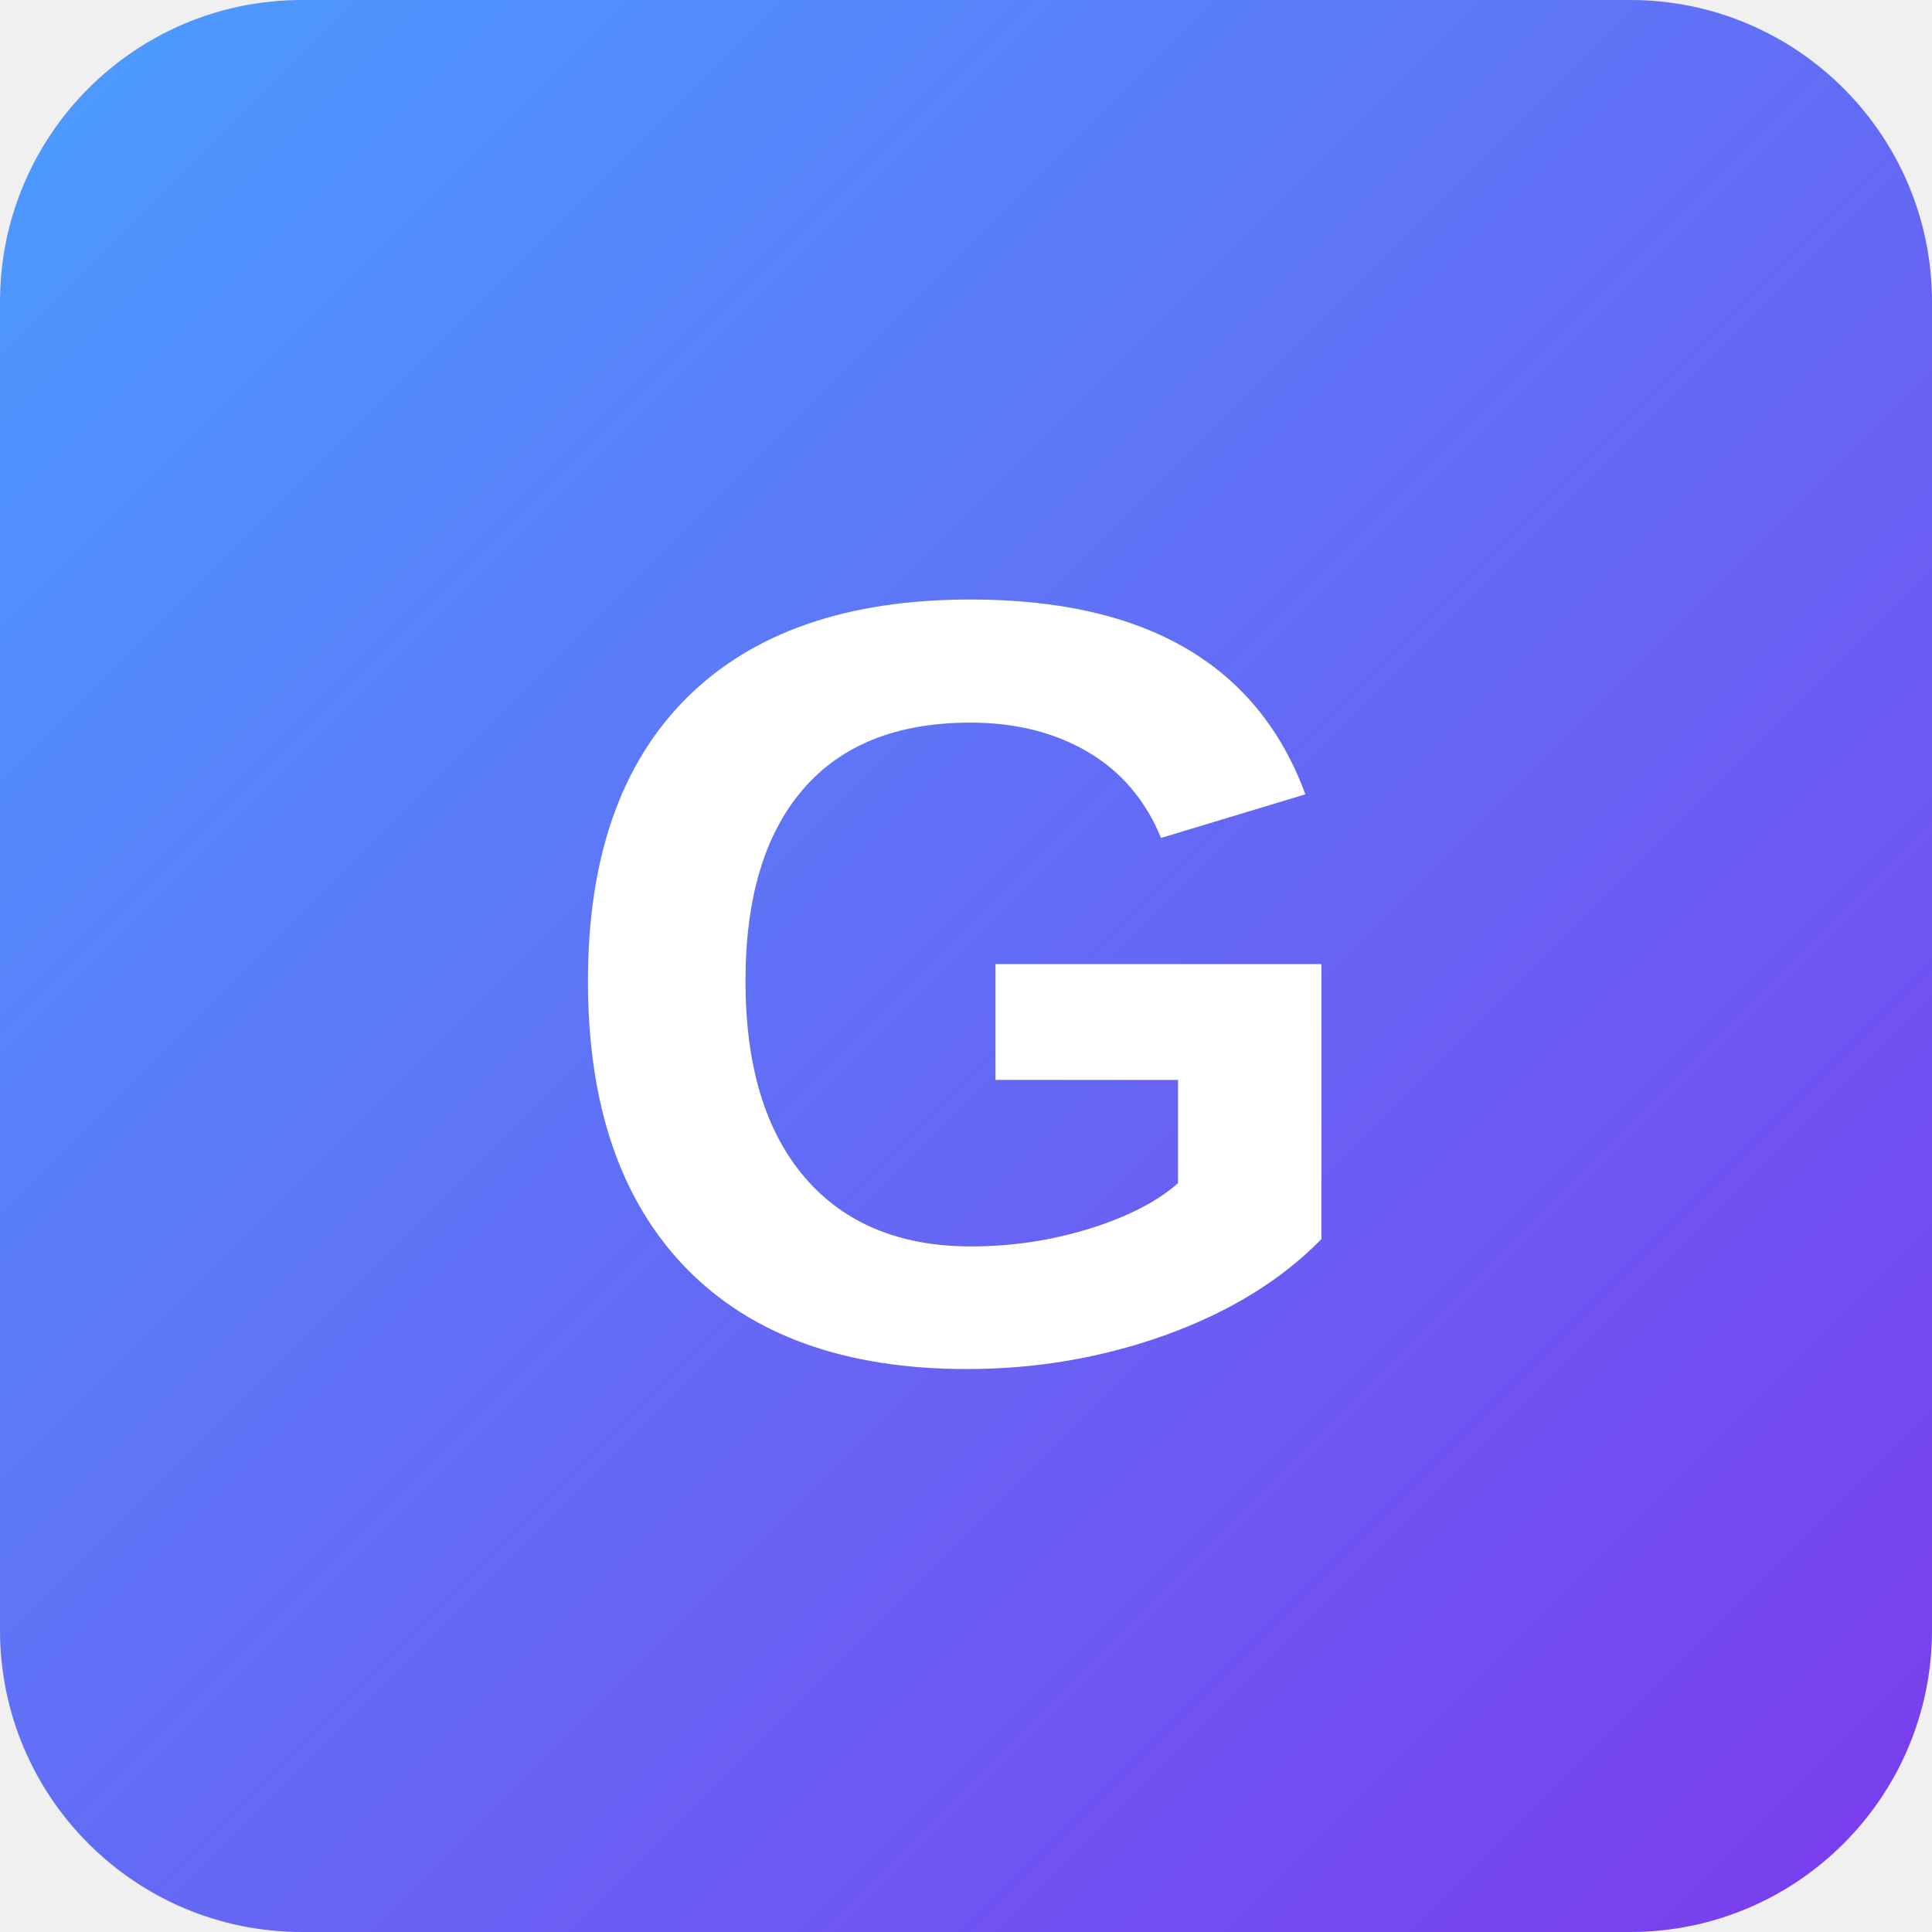
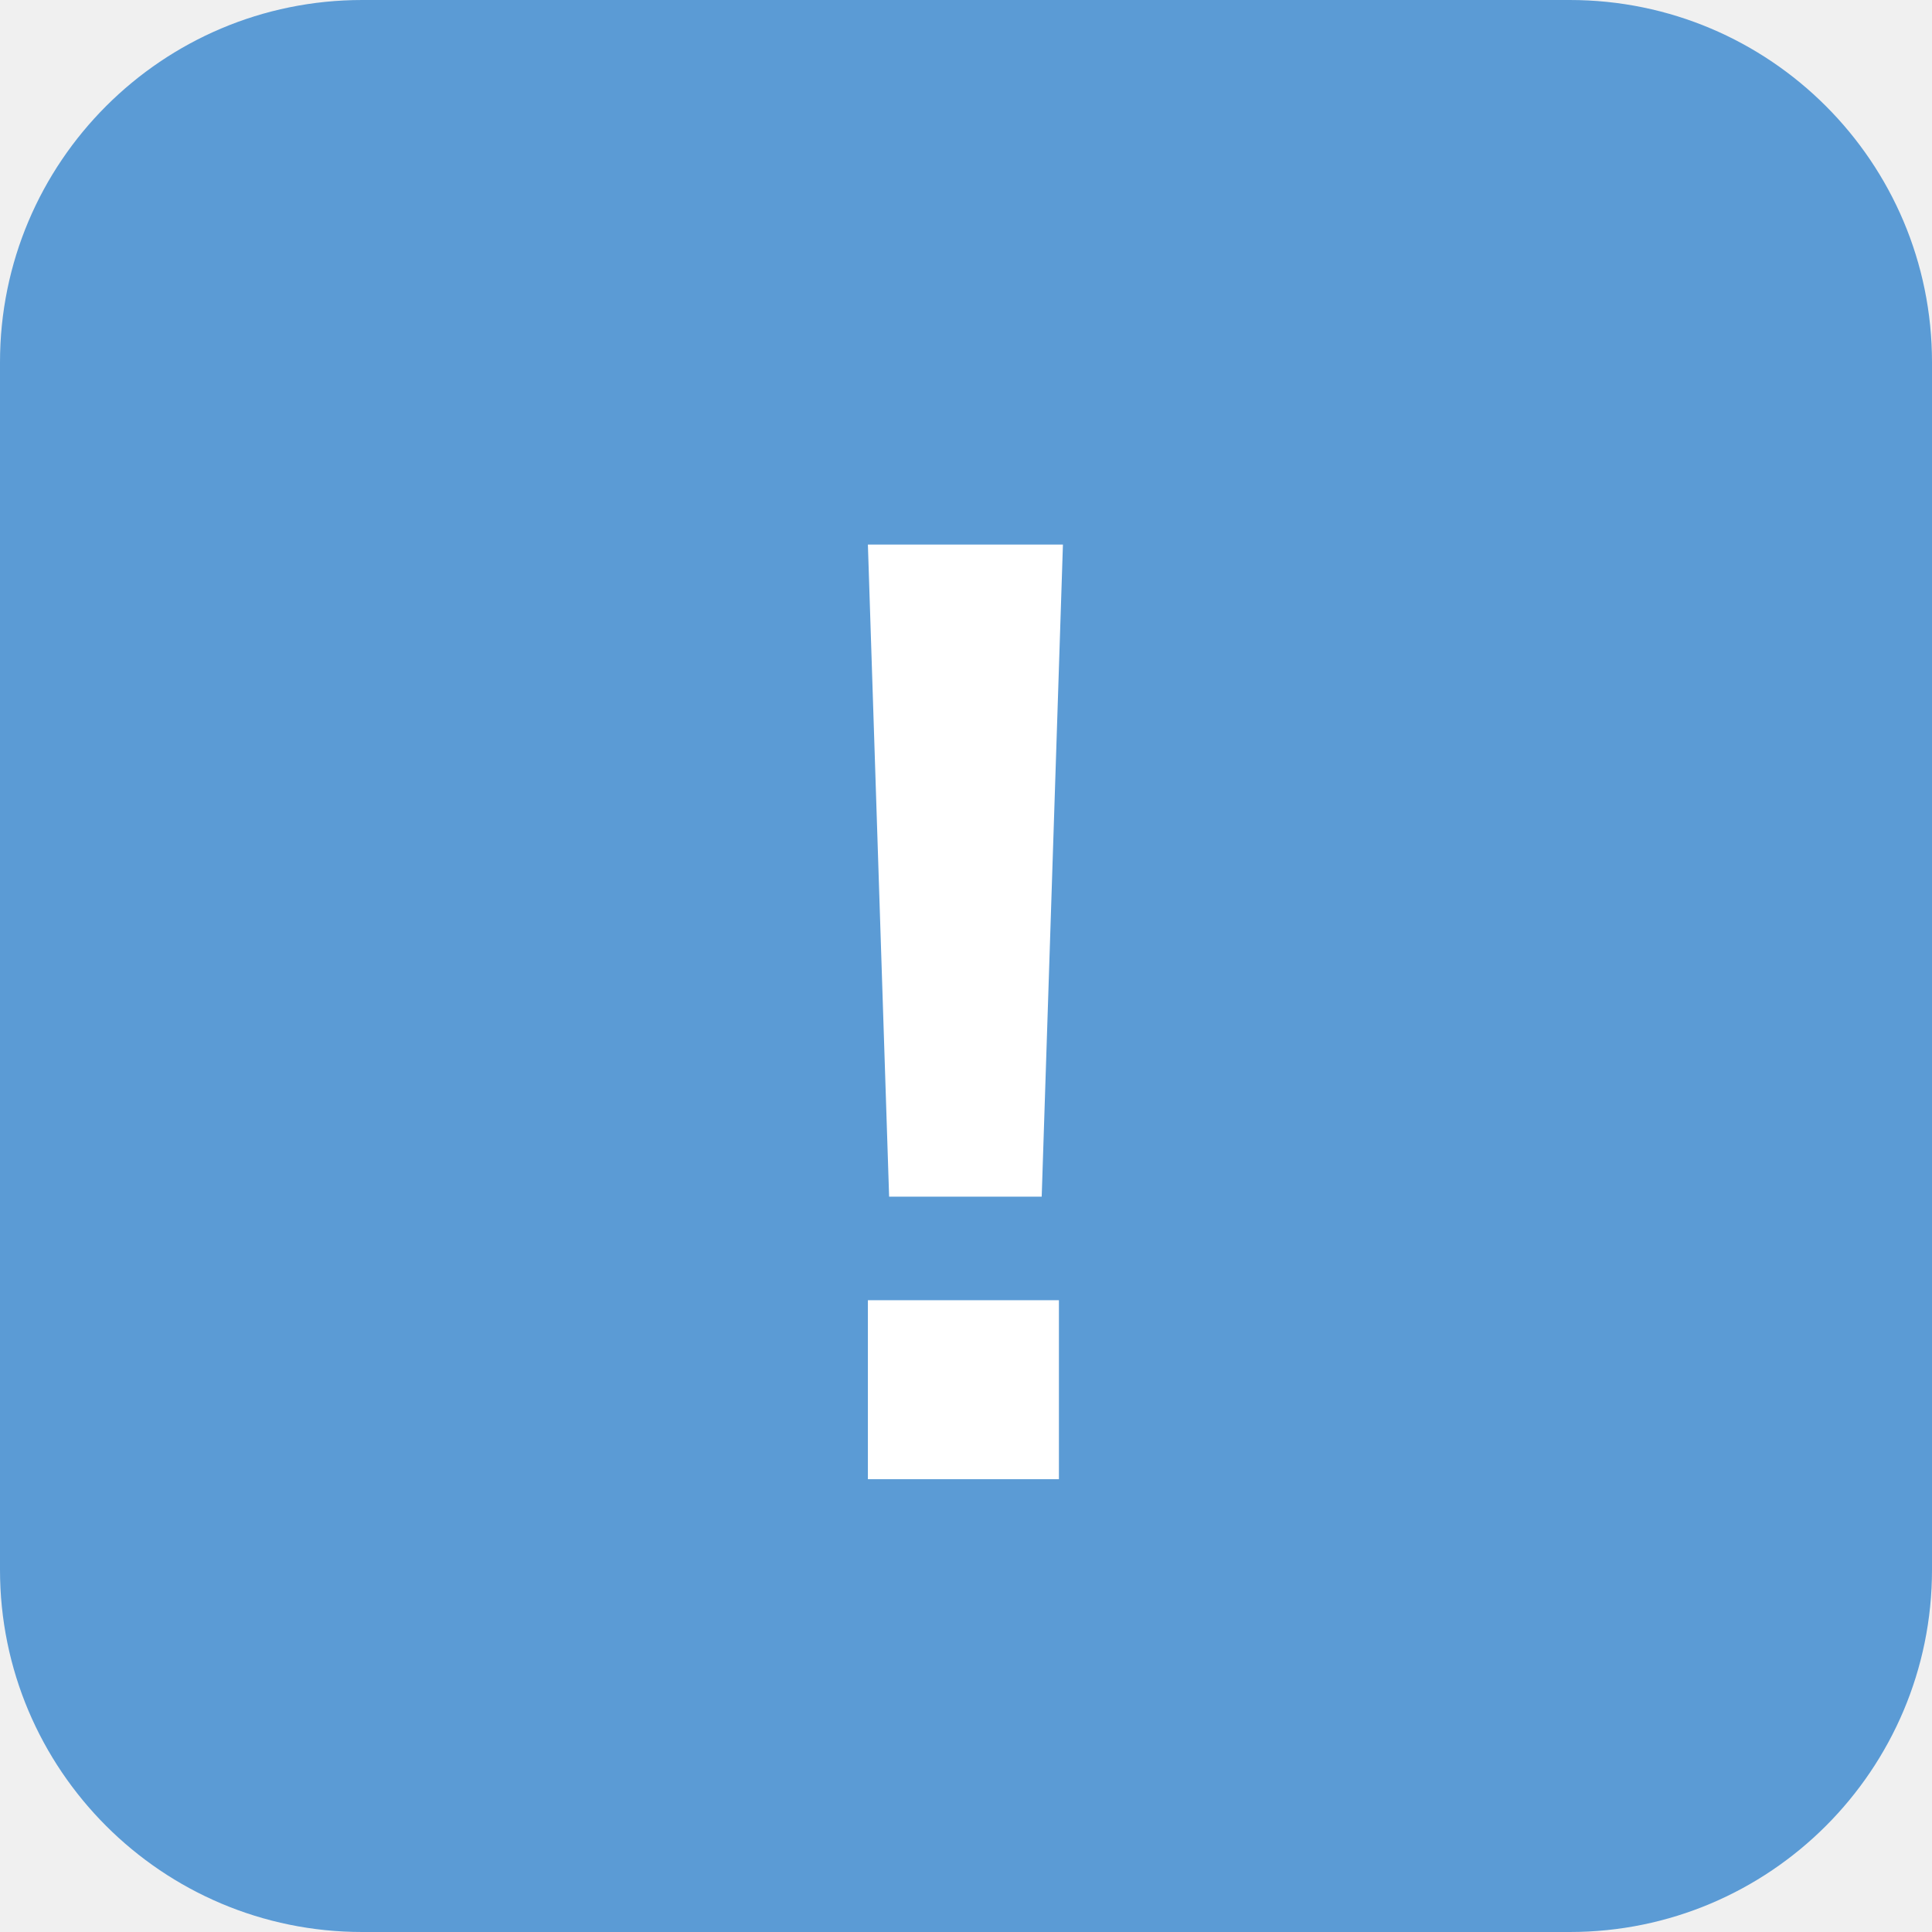
<svg xmlns="http://www.w3.org/2000/svg" width="128" height="128" viewBox="0 0 128 128">
-   <defs>
-     <linearGradient id="grad" x1="0%" y1="0%" x2="100%" y2="100%">
-       <stop offset="0%" style="stop-color:#4a9eff" />
-       <stop offset="100%" style="stop-color:#7c3aed" />
-     </linearGradient>
-   </defs>
-   <rect width="128" height="128" rx="20" fill="url(#grad)" />
-   <text x="64" y="90" font-family="Arial, sans-serif" font-size="72" font-weight="bold" fill="white" text-anchor="middle">G</text>
+   <rect width="128" height="128" rx="24" fill="#5b9bd5" />
+   <text x="64" y="98" font-family="Arial, sans-serif" font-size="90" font-weight="bold" fill="white" text-anchor="middle">!</text>
</svg>
